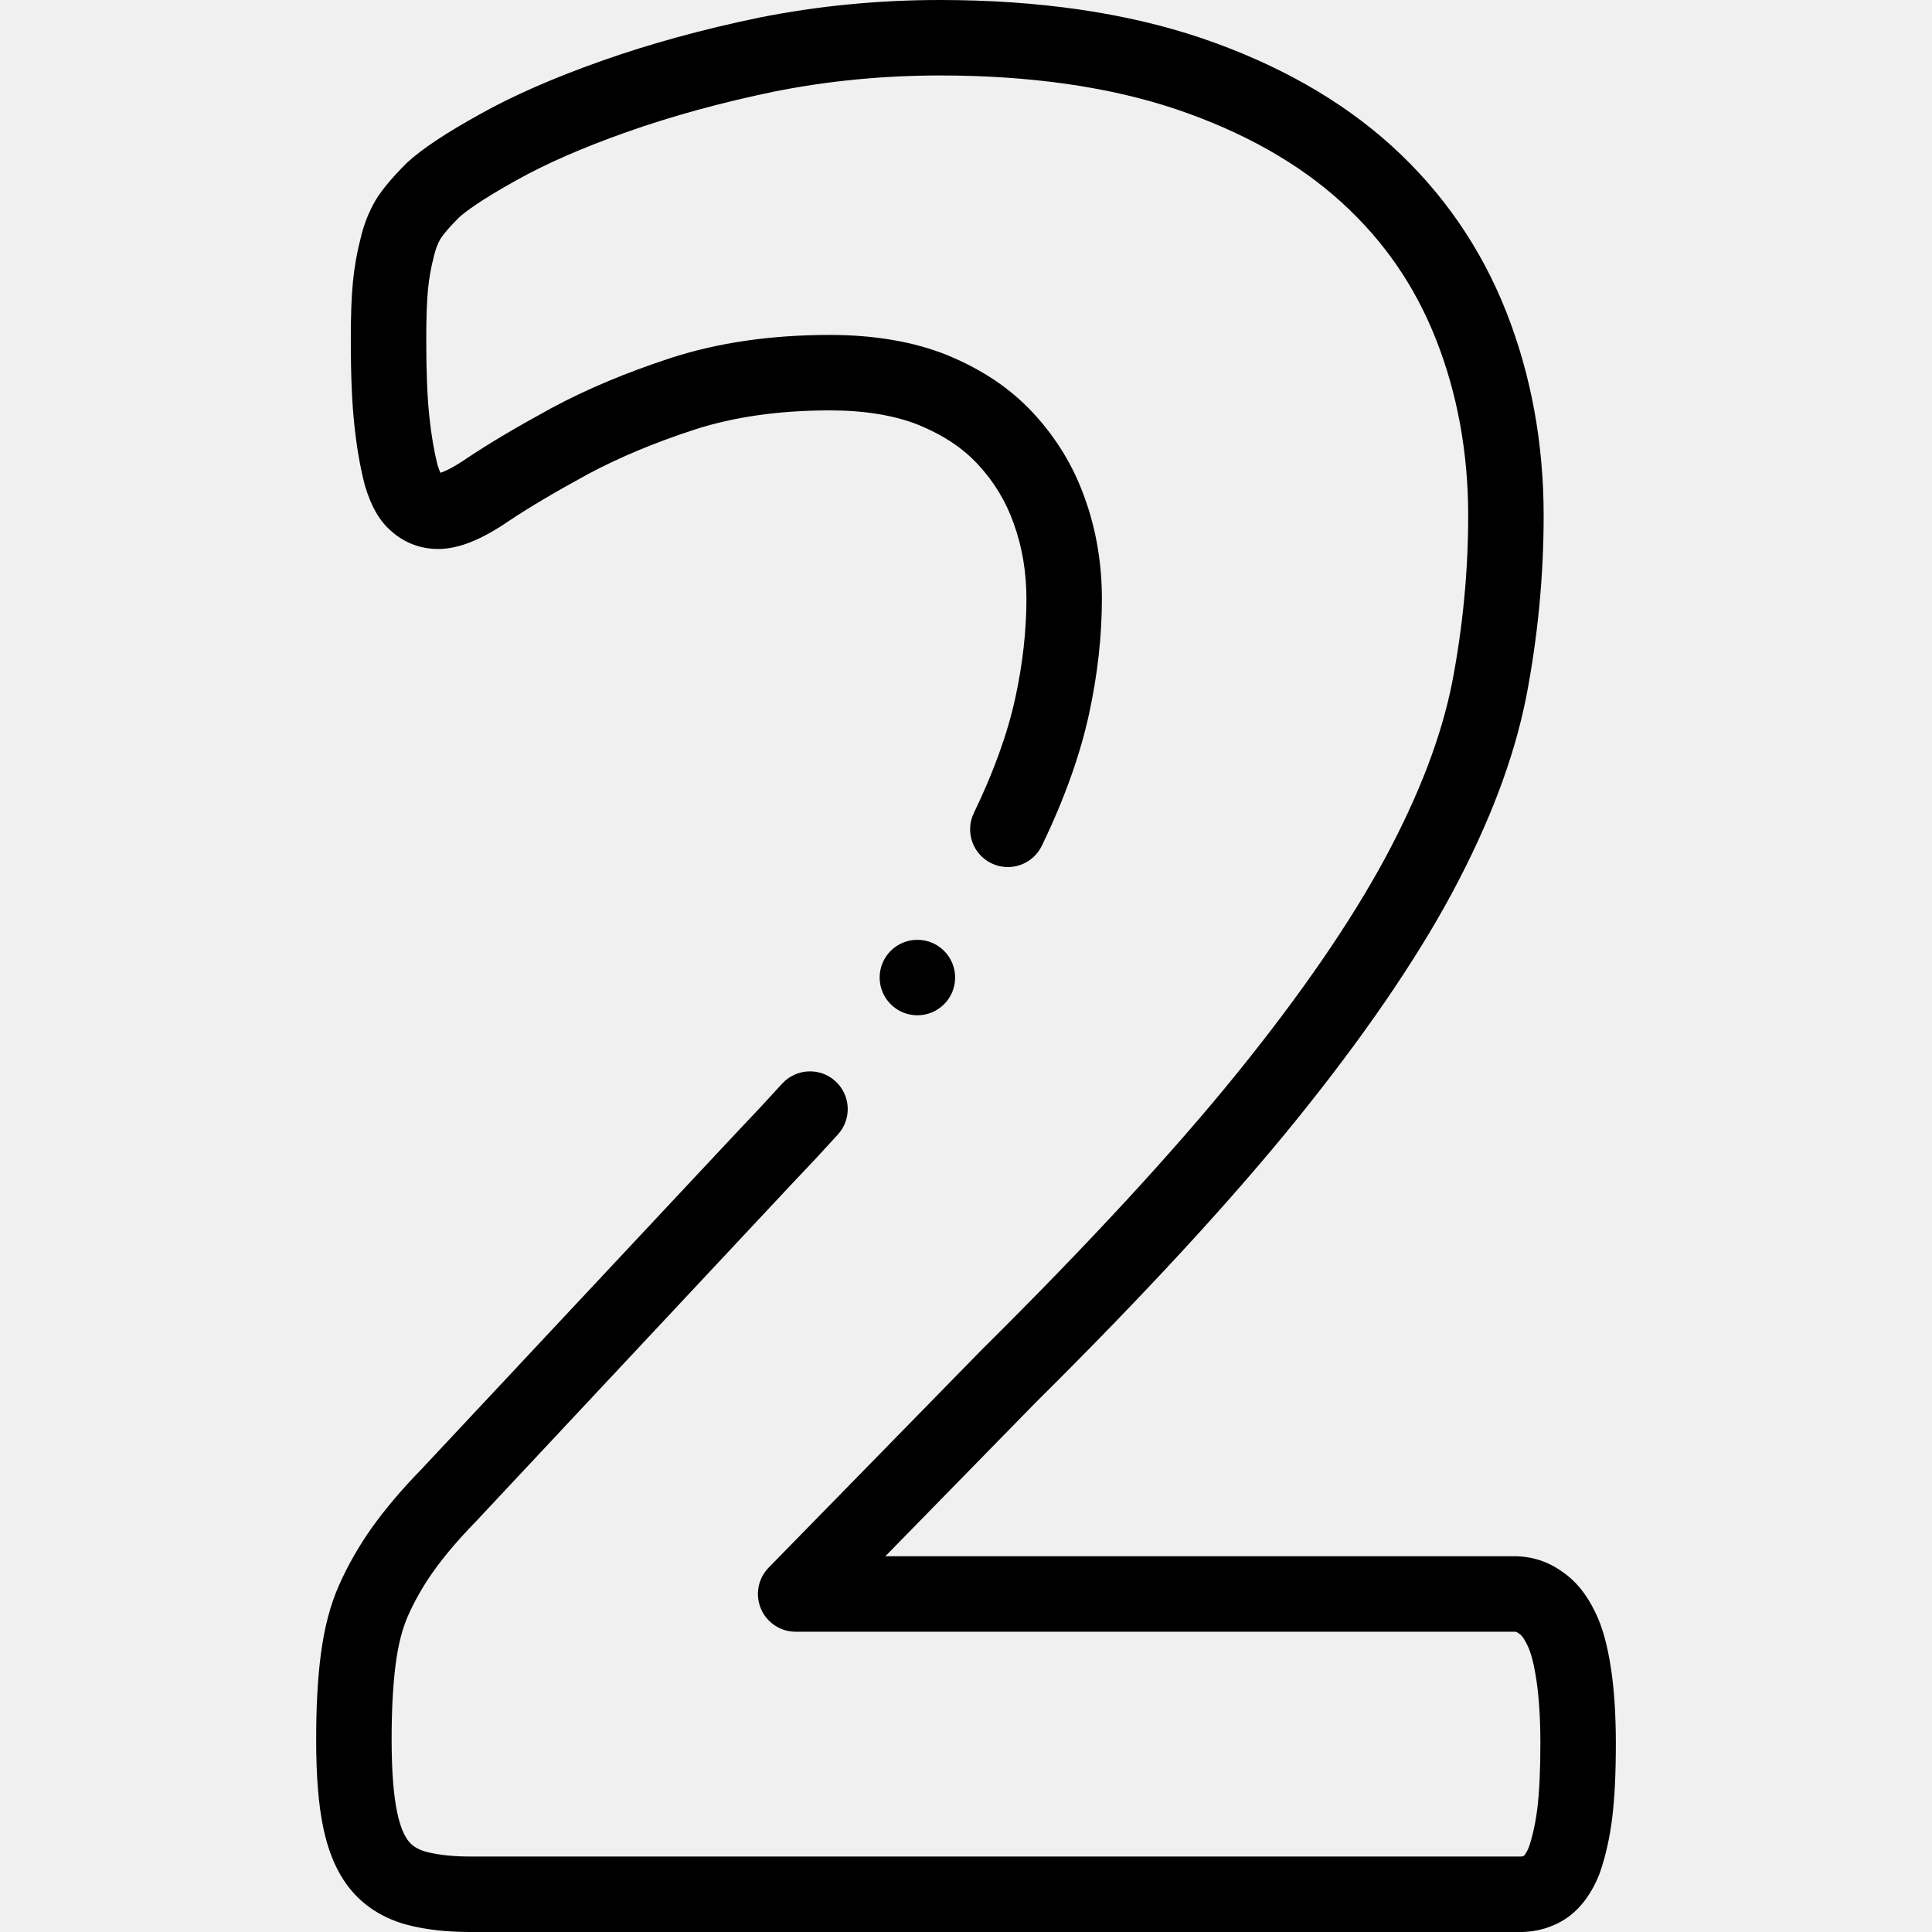
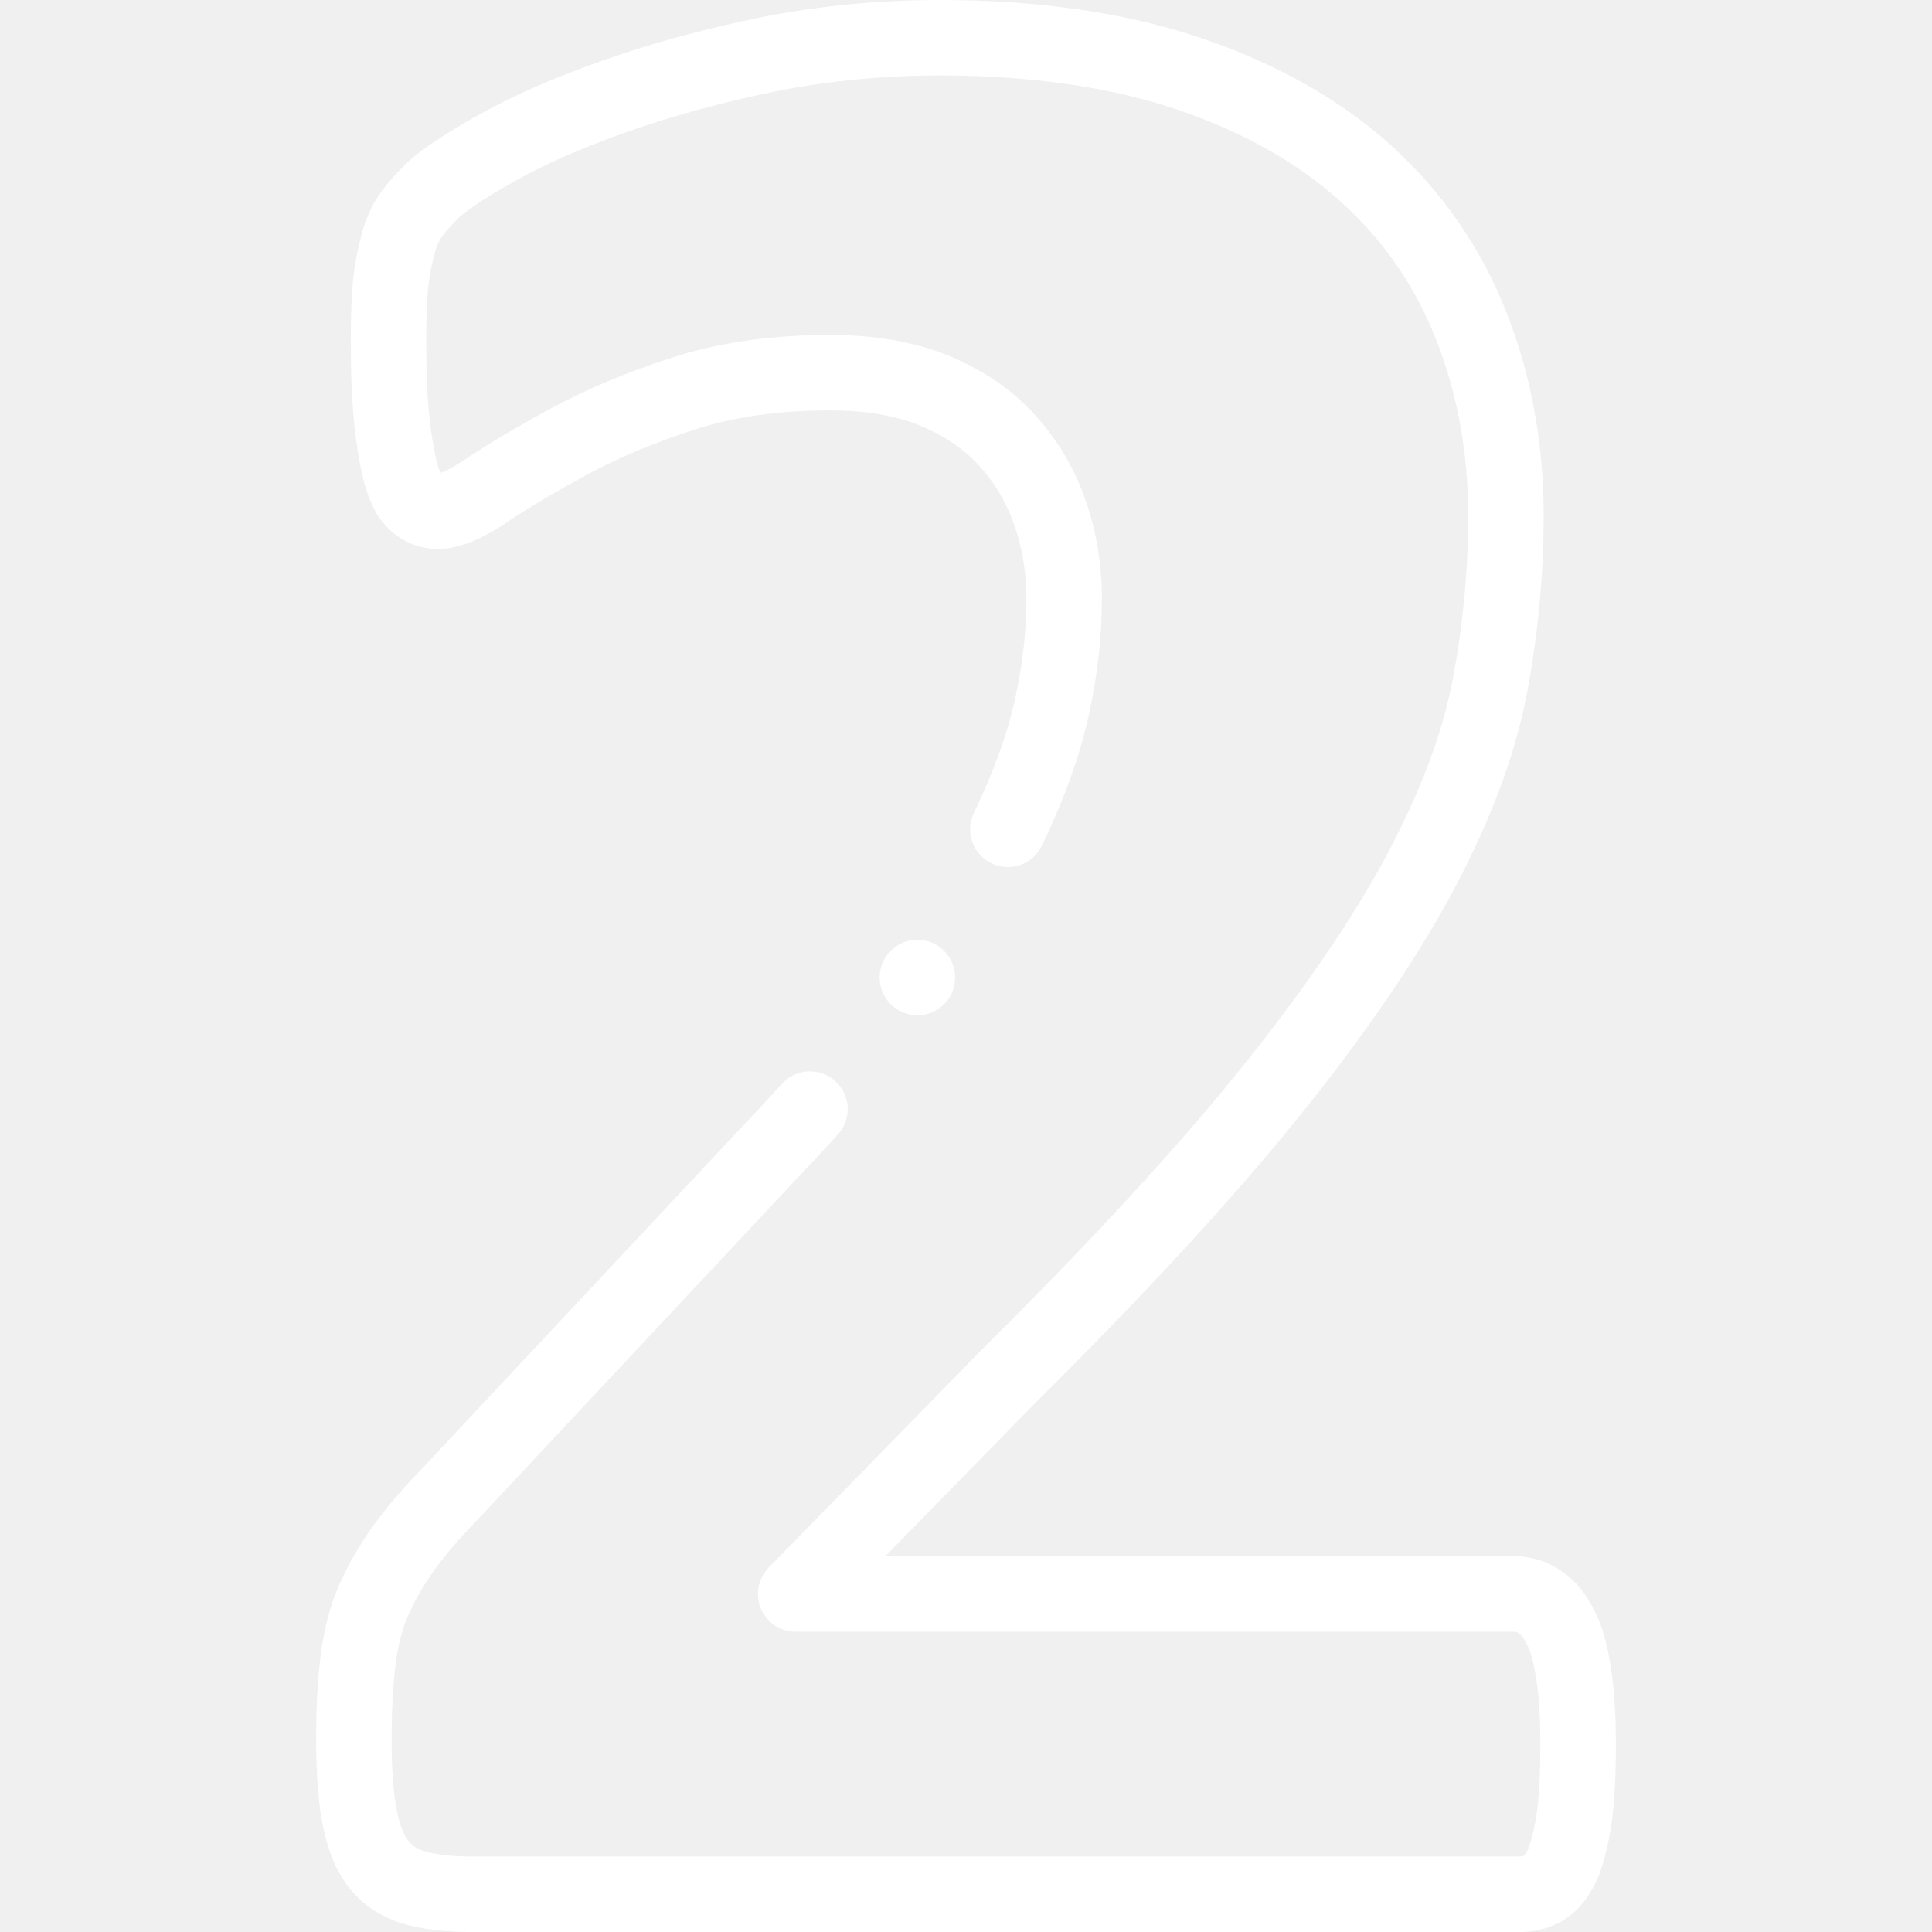
- <svg xmlns="http://www.w3.org/2000/svg" id="Layer_1" enable-background="new 0 0 511.999 511.999" height="512" viewBox="0 0 511.999 511.999" width="512">
+ <svg xmlns="http://www.w3.org/2000/svg" id="Layer_1" enable-background="new 0 0 511.999 511.999" height="512" viewBox="0 0 511.999 511.999" width="512" fill="white">
  <g>
    <g>
      <path d="m426.956 442.363c-.976-6.497-2.317-11.316-4.223-15.153-2.315-4.801-5.178-8.304-8.741-10.694-3.688-2.679-8.041-4.093-12.611-4.093h-166.76l39.823-40.722c28.535-28.282 51.806-53.511 69.164-74.983 17.513-21.663 31.329-41.787 41.079-59.84 10.024-18.693 16.481-35.7 19.752-52.054 3.083-15.946 4.646-32.16 4.646-48.19 0-19.114-3.323-37.252-9.877-53.906-6.681-16.981-16.903-31.799-30.383-44.041-13.361-12.133-30.329-21.752-50.452-28.596-19.817-6.696-43.12-10.091-69.26-10.091-16.317 0-32.424 1.566-47.937 4.67-14.967 3.097-29.01 6.953-41.737 11.462-12.877 4.561-23.479 9.212-32.369 14.196-8.951 4.957-15.212 9.124-19.141 12.737-.103.095-.203.19-.302.289-3.63 3.631-6.218 6.712-7.912 9.422-.048.076-.094.152-.14.23-1.818 3.09-3.173 6.526-4.027 10.217-.962 3.713-1.623 7.464-2.024 11.488-.386 3.981-.558 8.762-.558 15.502 0 9.256.312 16.618.948 22.482.606 5.7 1.479 10.778 2.667 15.525.035.138.072.275.112.411 1.641 5.541 3.84 9.376 6.91 12.045 3.481 3.146 7.798 4.809 12.498 4.809 5.432 0 11.469-2.41 18.994-7.584 5.369-3.575 12.149-7.584 20.68-12.226 8.183-4.396 17.673-8.366 28.208-11.799 10.422-3.396 22.509-5.119 35.925-5.119 9.215 0 17.147 1.304 23.498 3.844 6.544 2.682 11.688 6.097 15.728 10.438 4.269 4.59 7.462 9.849 9.523 15.722 2.228 6.154 3.357 12.861 3.357 19.935 0 8.448-.996 17.3-2.959 26.31-2.043 9.371-5.731 19.606-10.964 30.421-2.405 4.972-.325 10.952 4.646 13.357 4.967 2.402 10.951.326 13.357-4.646 5.917-12.23 10.123-23.964 12.501-34.873 2.269-10.406 3.418-20.691 3.418-30.568 0-9.401-1.531-18.398-4.519-26.649-2.946-8.396-7.562-16.008-13.719-22.629-6.054-6.507-13.507-11.519-22.864-15.354-8.804-3.521-19.234-5.306-31.005-5.306-15.524 0-29.696 2.054-42.121 6.104-11.661 3.8-22.251 8.239-31.524 13.222-9.139 4.973-16.438 9.296-22.318 13.216-.042.028-.084.057-.126.085-3.79 2.611-6.043 3.569-7.099 3.915-.199-.429-.476-1.112-.79-2.149-.934-3.778-1.63-7.893-2.13-12.593-.562-5.162-.834-11.816-.834-20.344 0-5.99.147-10.304.461-13.545.3-3.003.794-5.797 1.511-8.541.026-.104.052-.206.075-.31.379-1.664.976-3.232 1.729-4.548.529-.819 1.83-2.562 4.866-5.612 1.624-1.461 5.684-4.591 15.196-9.859 7.931-4.446 17.519-8.638 29.311-12.814 11.874-4.206 25.033-7.815 39.049-10.716 14.162-2.833 28.948-4.27 43.951-4.27 23.959 0 45.107 3.041 62.839 9.032 17.495 5.95 32.106 14.18 43.428 24.46 11.344 10.303 19.592 22.261 25.217 36.559 5.633 14.313 8.488 29.985 8.488 46.583 0 14.76-1.44 29.696-4.27 44.332-2.866 14.33-8.674 29.528-17.739 46.434-9.152 16.945-22.281 36.037-39.021 56.745-16.911 20.918-39.703 45.615-67.745 73.406-.037.036-.074.073-.11.11l-56.495 57.77c-2.813 2.878-3.629 7.161-2.068 10.87 1.562 3.71 5.193 6.122 9.218 6.122h190.526c.387 0 .577.063.885.295.185.138.374.27.567.395.081.053.827.581 1.903 2.821.023.048.047.096.07.143.931 1.861 1.729 4.976 2.37 9.256.688 4.583 1.037 10.176 1.037 16.624 0 7.305-.267 12.989-.815 17.379-.472 3.774-1.229 7.214-2.25 10.227-.556 1.331-1.077 2.022-1.313 2.261-.169.087-.442.177-.925.177h-278.136c-4.617 0-8.539-.408-11.656-1.212-2.036-.525-3.591-1.397-4.646-2.618-1.372-1.579-2.464-4.266-3.242-7.983-.959-4.584-1.445-11.061-1.445-19.25 0-7.774.358-14.462 1.063-19.877.681-5.224 1.762-9.449 3.304-12.918 1.764-3.97 4.012-7.9 6.651-11.639 3.035-4.252 6.72-8.583 11.263-13.24.048-.049.095-.099.142-.149l83.75-89.486c4.264-4.459 8.338-8.829 12.11-12.991 3.709-4.092 3.398-10.416-.693-14.125-4.09-3.708-10.415-3.4-14.125.693-3.664 4.042-7.63 8.295-11.785 12.641-.024.025-.049.052-.073.078l-83.718 89.451c-5.229 5.367-9.529 10.44-13.179 15.551-3.425 4.852-6.325 9.931-8.619 15.094-2.336 5.255-3.926 11.292-4.859 18.456-.829 6.357-1.231 13.704-1.231 22.462 0 9.697.611 17.334 1.869 23.348 1.509 7.201 4.035 12.765 7.704 16.983 3.69 4.273 8.795 7.346 14.763 8.886 4.749 1.226 10.353 1.847 16.653 1.847h278.137c4.515 0 8.812-1.314 12.426-3.801.083-.057.164-.115.245-.174 3.495-2.563 6.261-6.344 8.219-11.238.058-.146.112-.293.164-.44 1.519-4.385 2.622-9.273 3.279-14.53.652-5.221.97-11.717.97-19.859-.001-7.443-.424-14.035-1.259-19.598z" />
      <path d="m253.119 259.061c0-5.522-4.478-10-10-10h-.008c-5.522 0-9.996 4.478-9.996 10s4.481 10 10.004 10 10-4.478 10-10z" />
    </g>
  </g>
</svg>
